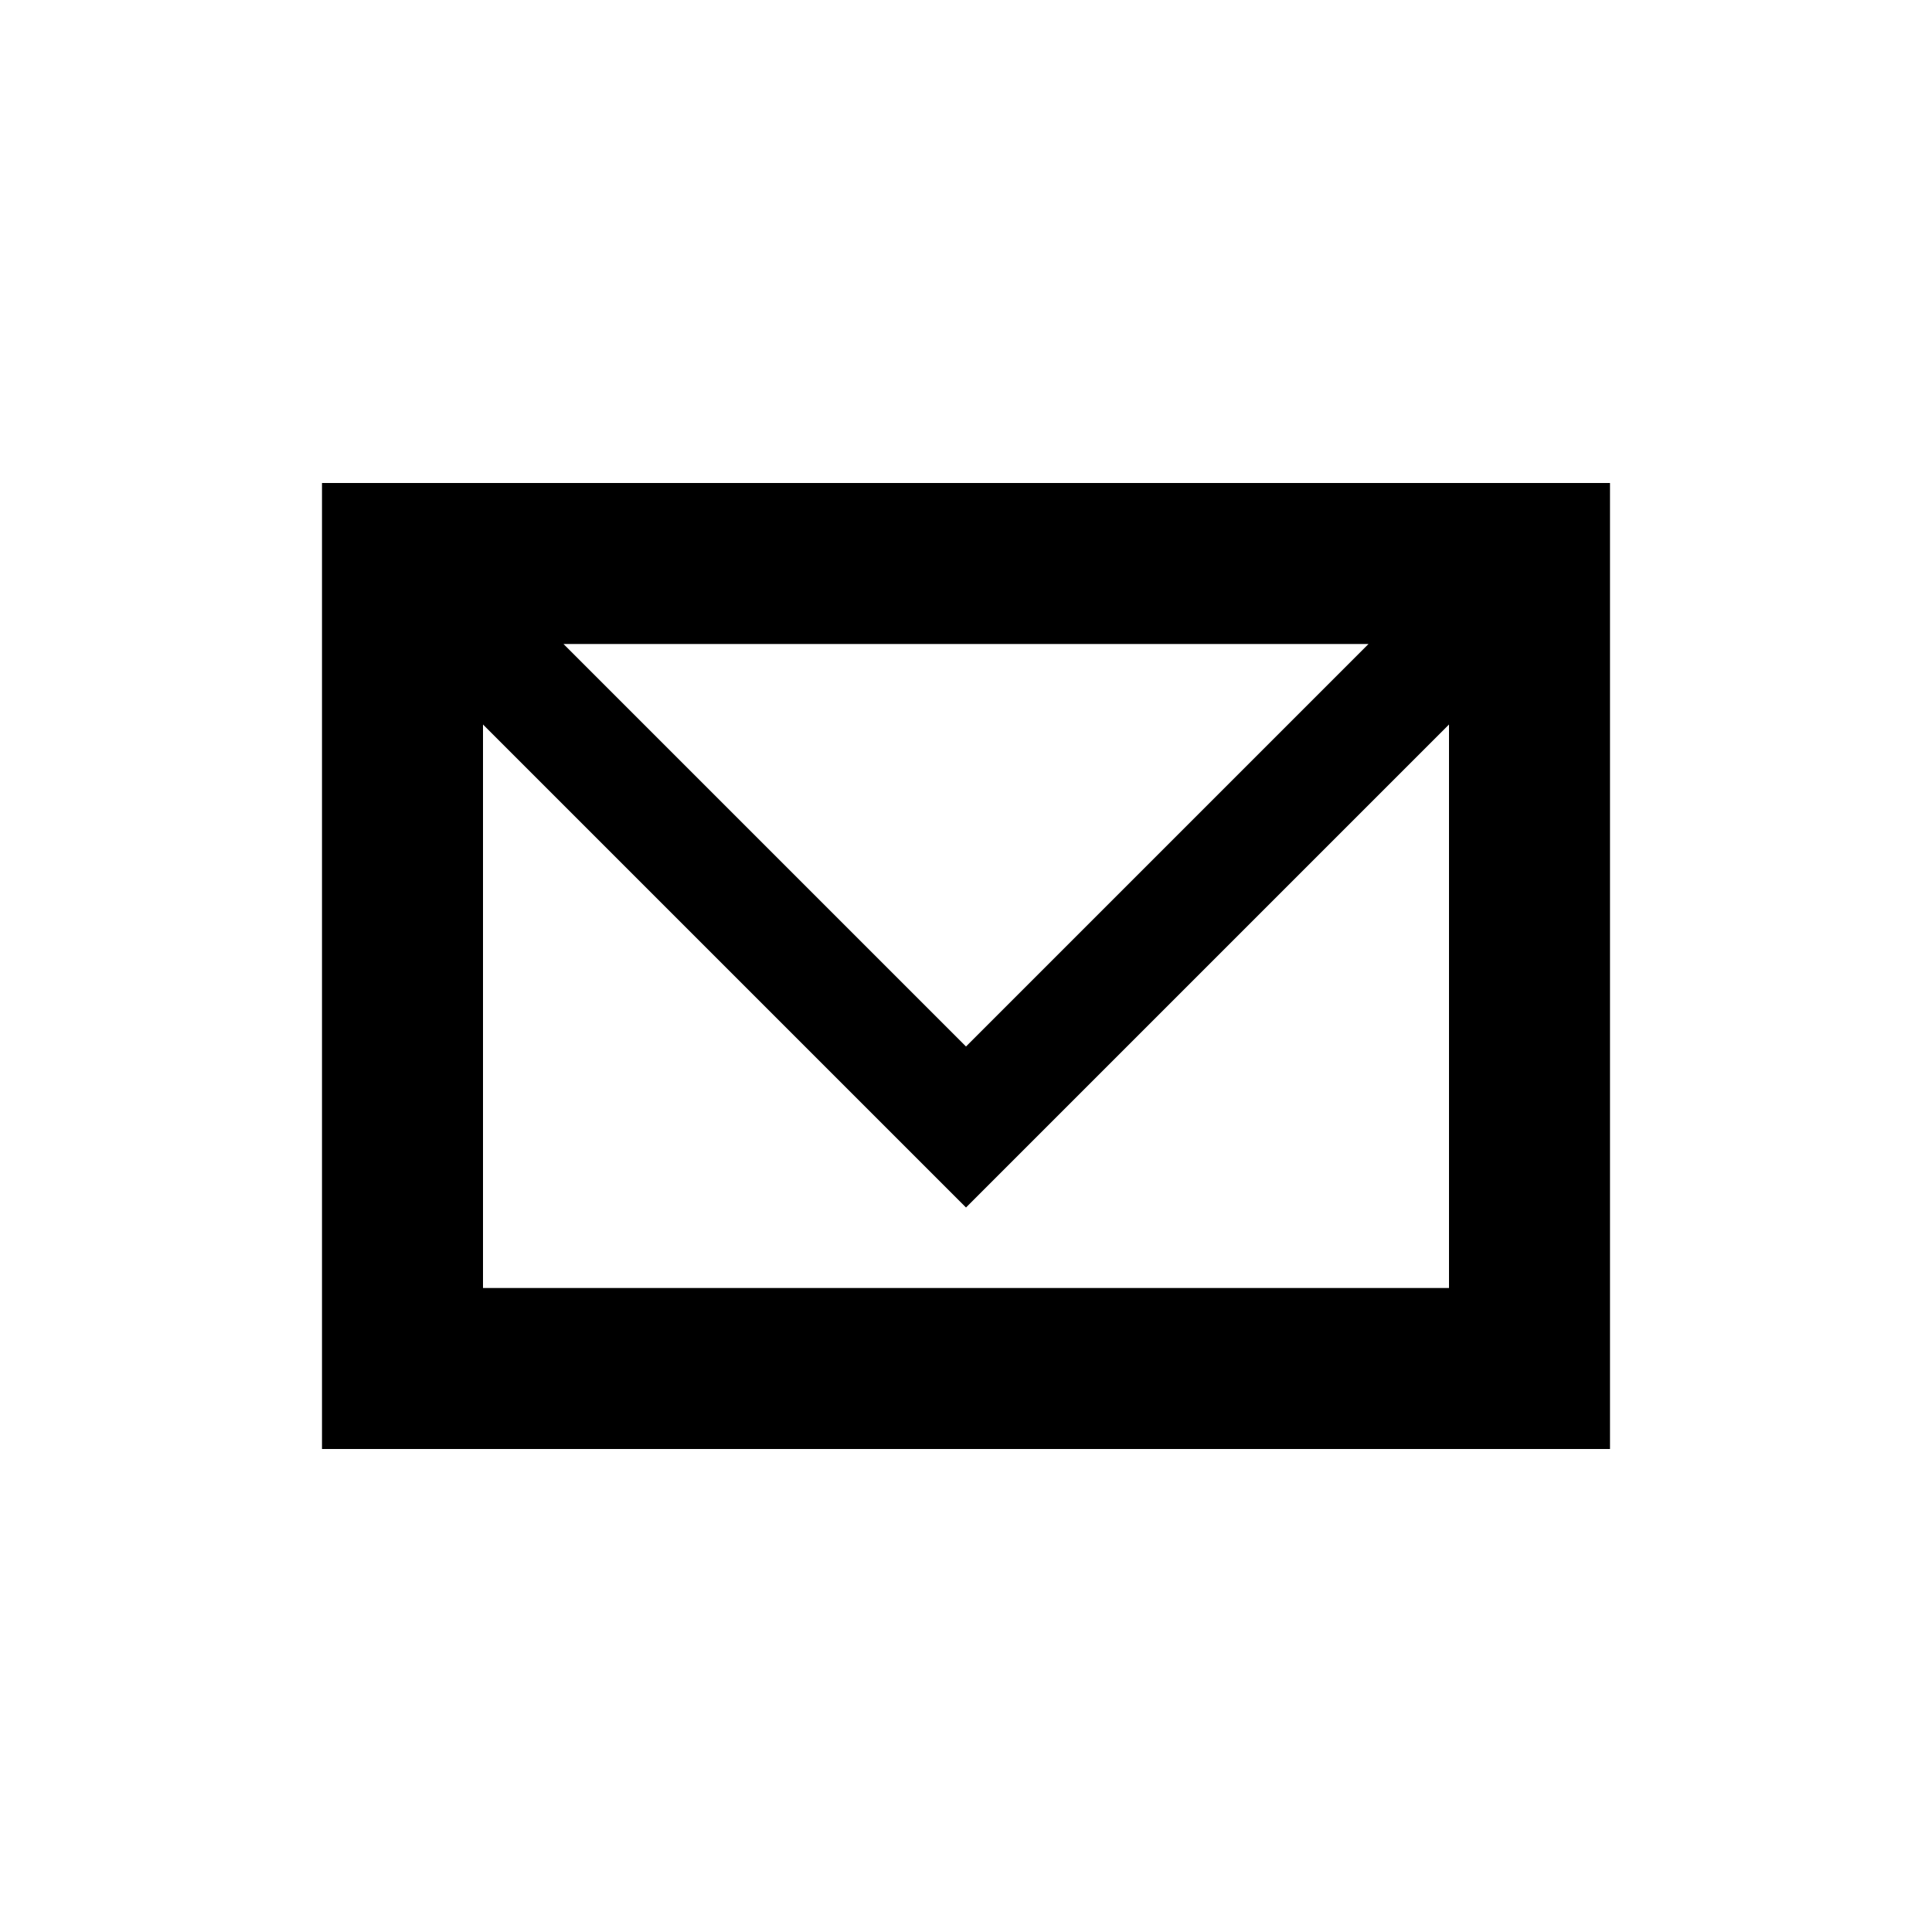
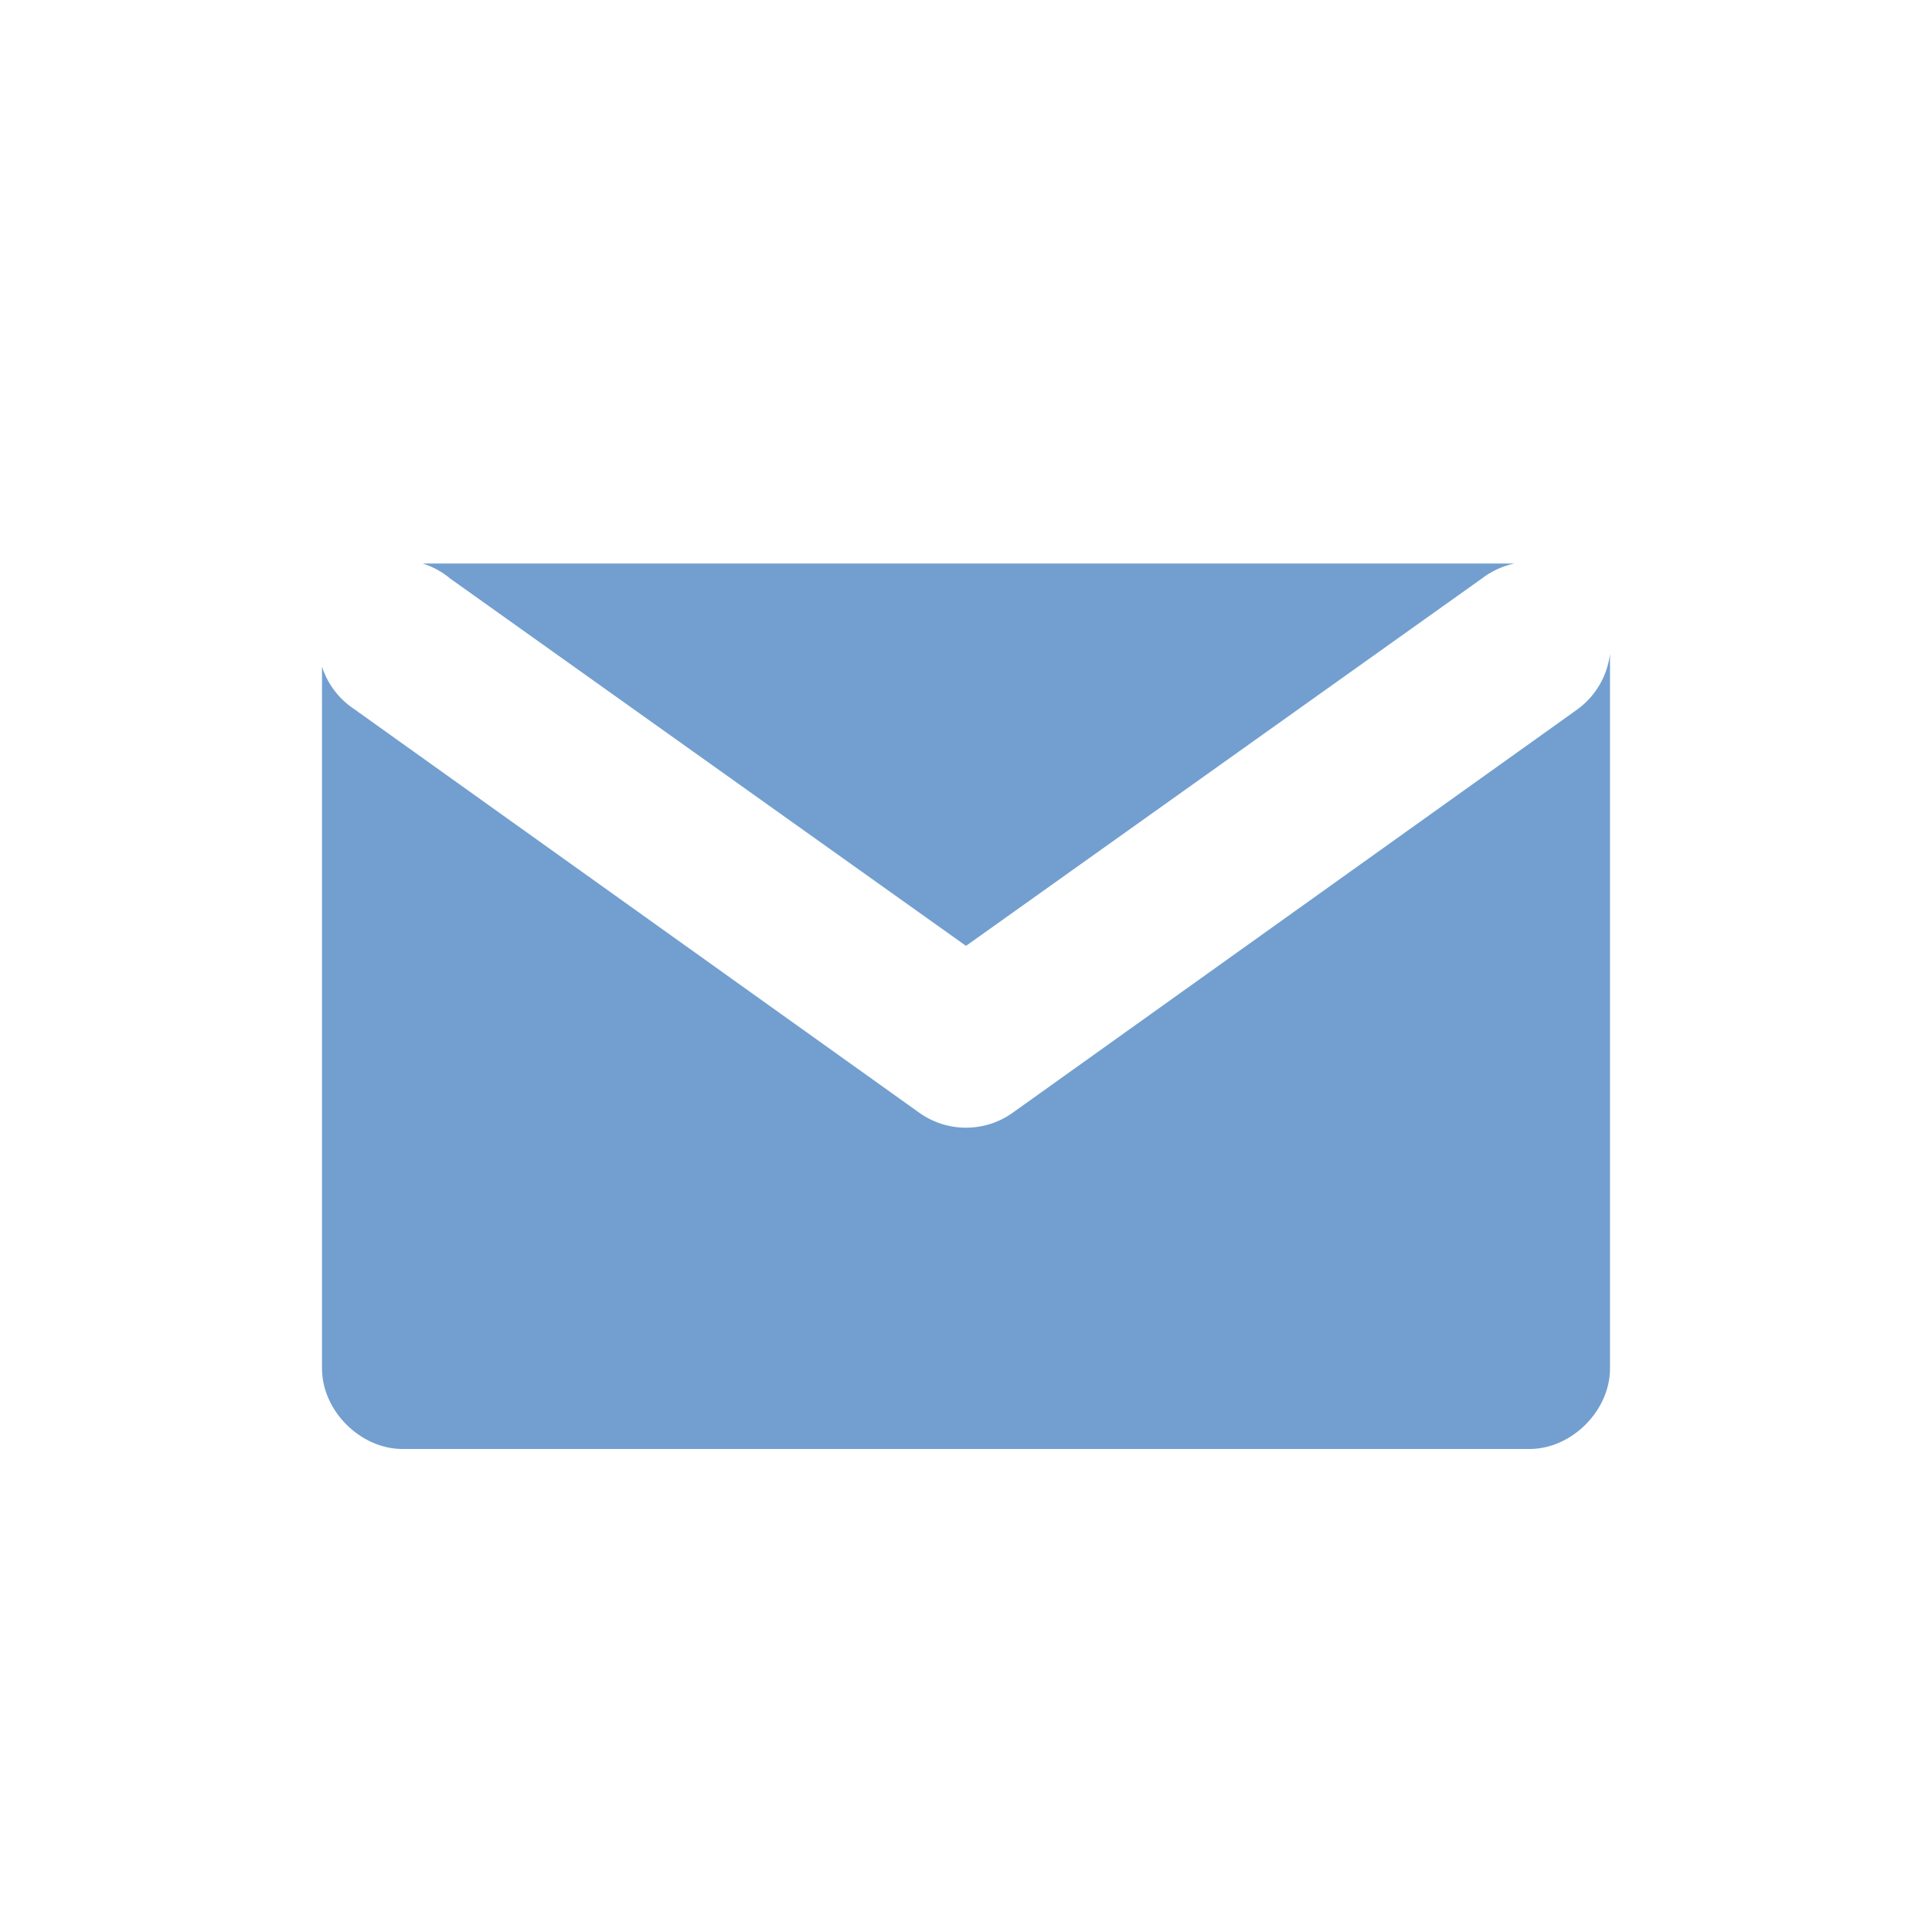
<svg xmlns="http://www.w3.org/2000/svg" xmlns:xlink="http://www.w3.org/1999/xlink" id="svg2511" height="24" width="24" version="1.1">
  <defs id="defs2513">
    <linearGradient id="linearGradient10247" y2="75.499" gradientUnits="userSpaceOnUse" x2="14.125" gradientTransform="translate(1,-42)" y1="79.813" x1="14.125">
      <stop id="stop6936" style="stop-color:#babdb6" offset="0" />
      <stop id="stop6938" style="stop-color:#babdb6;stop-opacity:0" offset="1" />
    </linearGradient>
    <radialGradient id="radialGradient10245" xlink:href="#linearGradient6945" gradientUnits="userSpaceOnUse" cy="61.48" cx="13.107" gradientTransform="matrix(2.6083,0,0,2.2188,-74.941,-118.62)" r="18.5" />
    <linearGradient id="linearGradient10243" y2="15.75" gradientUnits="userSpaceOnUse" x2="12.875" y1="35.314" x1="12.875">
      <stop id="stop7065" offset="0" />
      <stop id="stop7067" style="stop-opacity:0" offset="1" />
    </linearGradient>
    <linearGradient id="linearGradient6945">
      <stop id="stop6947" style="stop-color:#fff" offset="0" />
      <stop id="stop6949" style="stop-color:#d3d7cf" offset="1" />
    </linearGradient>
    <radialGradient id="radialGradient10241" xlink:href="#linearGradient6945" gradientUnits="userSpaceOnUse" cy="15.928" cx="12.5" gradientTransform="matrix(2.0136,0,0,1.7461,-12.669,-9.186)" r="18.5" />
    <radialGradient id="radialGradient10239" xlink:href="#linearGradient5060" gradientUnits="userSpaceOnUse" cy="486.65" cx="605.71" gradientTransform="matrix(-2.7744,0,0,1.9697,112.76,-872.89)" r="117.14" />
    <linearGradient id="linearGradient5060">
      <stop id="stop5062" offset="0" />
      <stop id="stop5064" style="stop-opacity:0" offset="1" />
    </linearGradient>
    <radialGradient id="radialGradient10237" xlink:href="#linearGradient5060" gradientUnits="userSpaceOnUse" cy="486.65" cx="605.71" gradientTransform="matrix(2.7744,0,0,1.9697,-1891.6,-872.89)" r="117.14" />
    <linearGradient id="linearGradient10235" y2="609.51" gradientUnits="userSpaceOnUse" x2="302.86" gradientTransform="matrix(2.7744,0,0,1.9697,-1892.2,-872.89)" y1="366.65" x1="302.86">
      <stop id="stop5050" style="stop-opacity:0" offset="0" />
      <stop id="stop5056" offset=".5" />
      <stop id="stop5052" style="stop-opacity:0" offset="1" />
    </linearGradient>
    <radialGradient id="radialGradient3868" gradientUnits="userSpaceOnUse" cy="73.616" cx="6.703" gradientTransform="scale(1.9022,0.5257)" r="7.228">
      <stop id="stop10693" offset="0" />
      <stop id="stop10695" style="stop-opacity:0" offset="1" />
    </radialGradient>
    <linearGradient id="linearGradient3307" y2="46.002" gradientUnits="userSpaceOnUse" x2="29.652" y1="23.952" x1="29.652">
      <stop id="stop3303" style="stop-color:#b95858" offset="0" />
      <stop id="stop3305" style="stop-color:#763434" offset="1" />
    </linearGradient>
    <linearGradient id="linearGradient3299" y2="43.727" gradientUnits="userSpaceOnUse" x2="29.25" gradientTransform="matrix(0.66753,0,0,0.6681,17.059,16.057)" y1="11.454" x1="29.25">
      <stop id="stop3682" style="stop-color:#e86666" offset="0" />
      <stop id="stop3684" style="stop-color:#ab2a2a" offset="1" />
    </linearGradient>
    <linearGradient id="linearGradient3295" y2="37.814" gradientUnits="userSpaceOnUse" x2="-32.137" y1="7.458" x1="-32.096">
      <stop id="stop3219" style="stop-color:#fff" offset="0" />
      <stop id="stop3221" style="stop-color:#fff;stop-opacity:0" offset="1" />
    </linearGradient>
  </defs>
-   <path style="fill:#f9f9f9#f9f9f9#cdcdcd#3465a4;fill-opacity:1;stroke:none;opacity:1" d="M 4 6 L 4 18 L 20 18 L 20 6 L 4 6 z M 7 8 L 17 8 L 12 13 L 7 8 z M 6 9 L 12 15 L 18 9 L 18 16 L 6 16 L 6 9 z " id="path3015" />
+   <path style="font-size:medium;font-style:normal;font-variant:normal;font-weight:normal;font-stretch:normal;text-indent:0;text-align:start;text-decoration:none;line-height:normal;letter-spacing:normal;word-spacing:normal;text-transform:none;direction:ltr;block-progression:tb;writing-mode:lr-tb;text-anchor:start;baseline-shift:baseline;color:#000000;fill:#729fcf;fill-opacity:1;fill-rule:nonzero;stroke:none;stroke-width:2;marker:none;visibility:visible;display:inline;overflow:visible;enable-background:accumulate;font-family:Sans;-inkscape-font-specification:Sans" d="M 5.25,7 A 1,1 0 0 1 5.594,7.188 L 12,11.75 18.406,7.188 A 1.006,1.006 0 0 1 18.812,7 L 5.25,7 z M 20,8.125 a 1.006,1.006 0 0 1 -0.406,0.688 l -7,5 a 1,1 0 0 1 -1.188,0 l -7,-5 A 1,1 0 0 1 4,8.281 L 4,17 c 5.2e-5,0.524 0.476,1 1,1 l 14,0 c 0.524,-5e-5 1,-0.476 1,-1 l 0,-8.875 z" id="rect12827-6" />
</svg>
